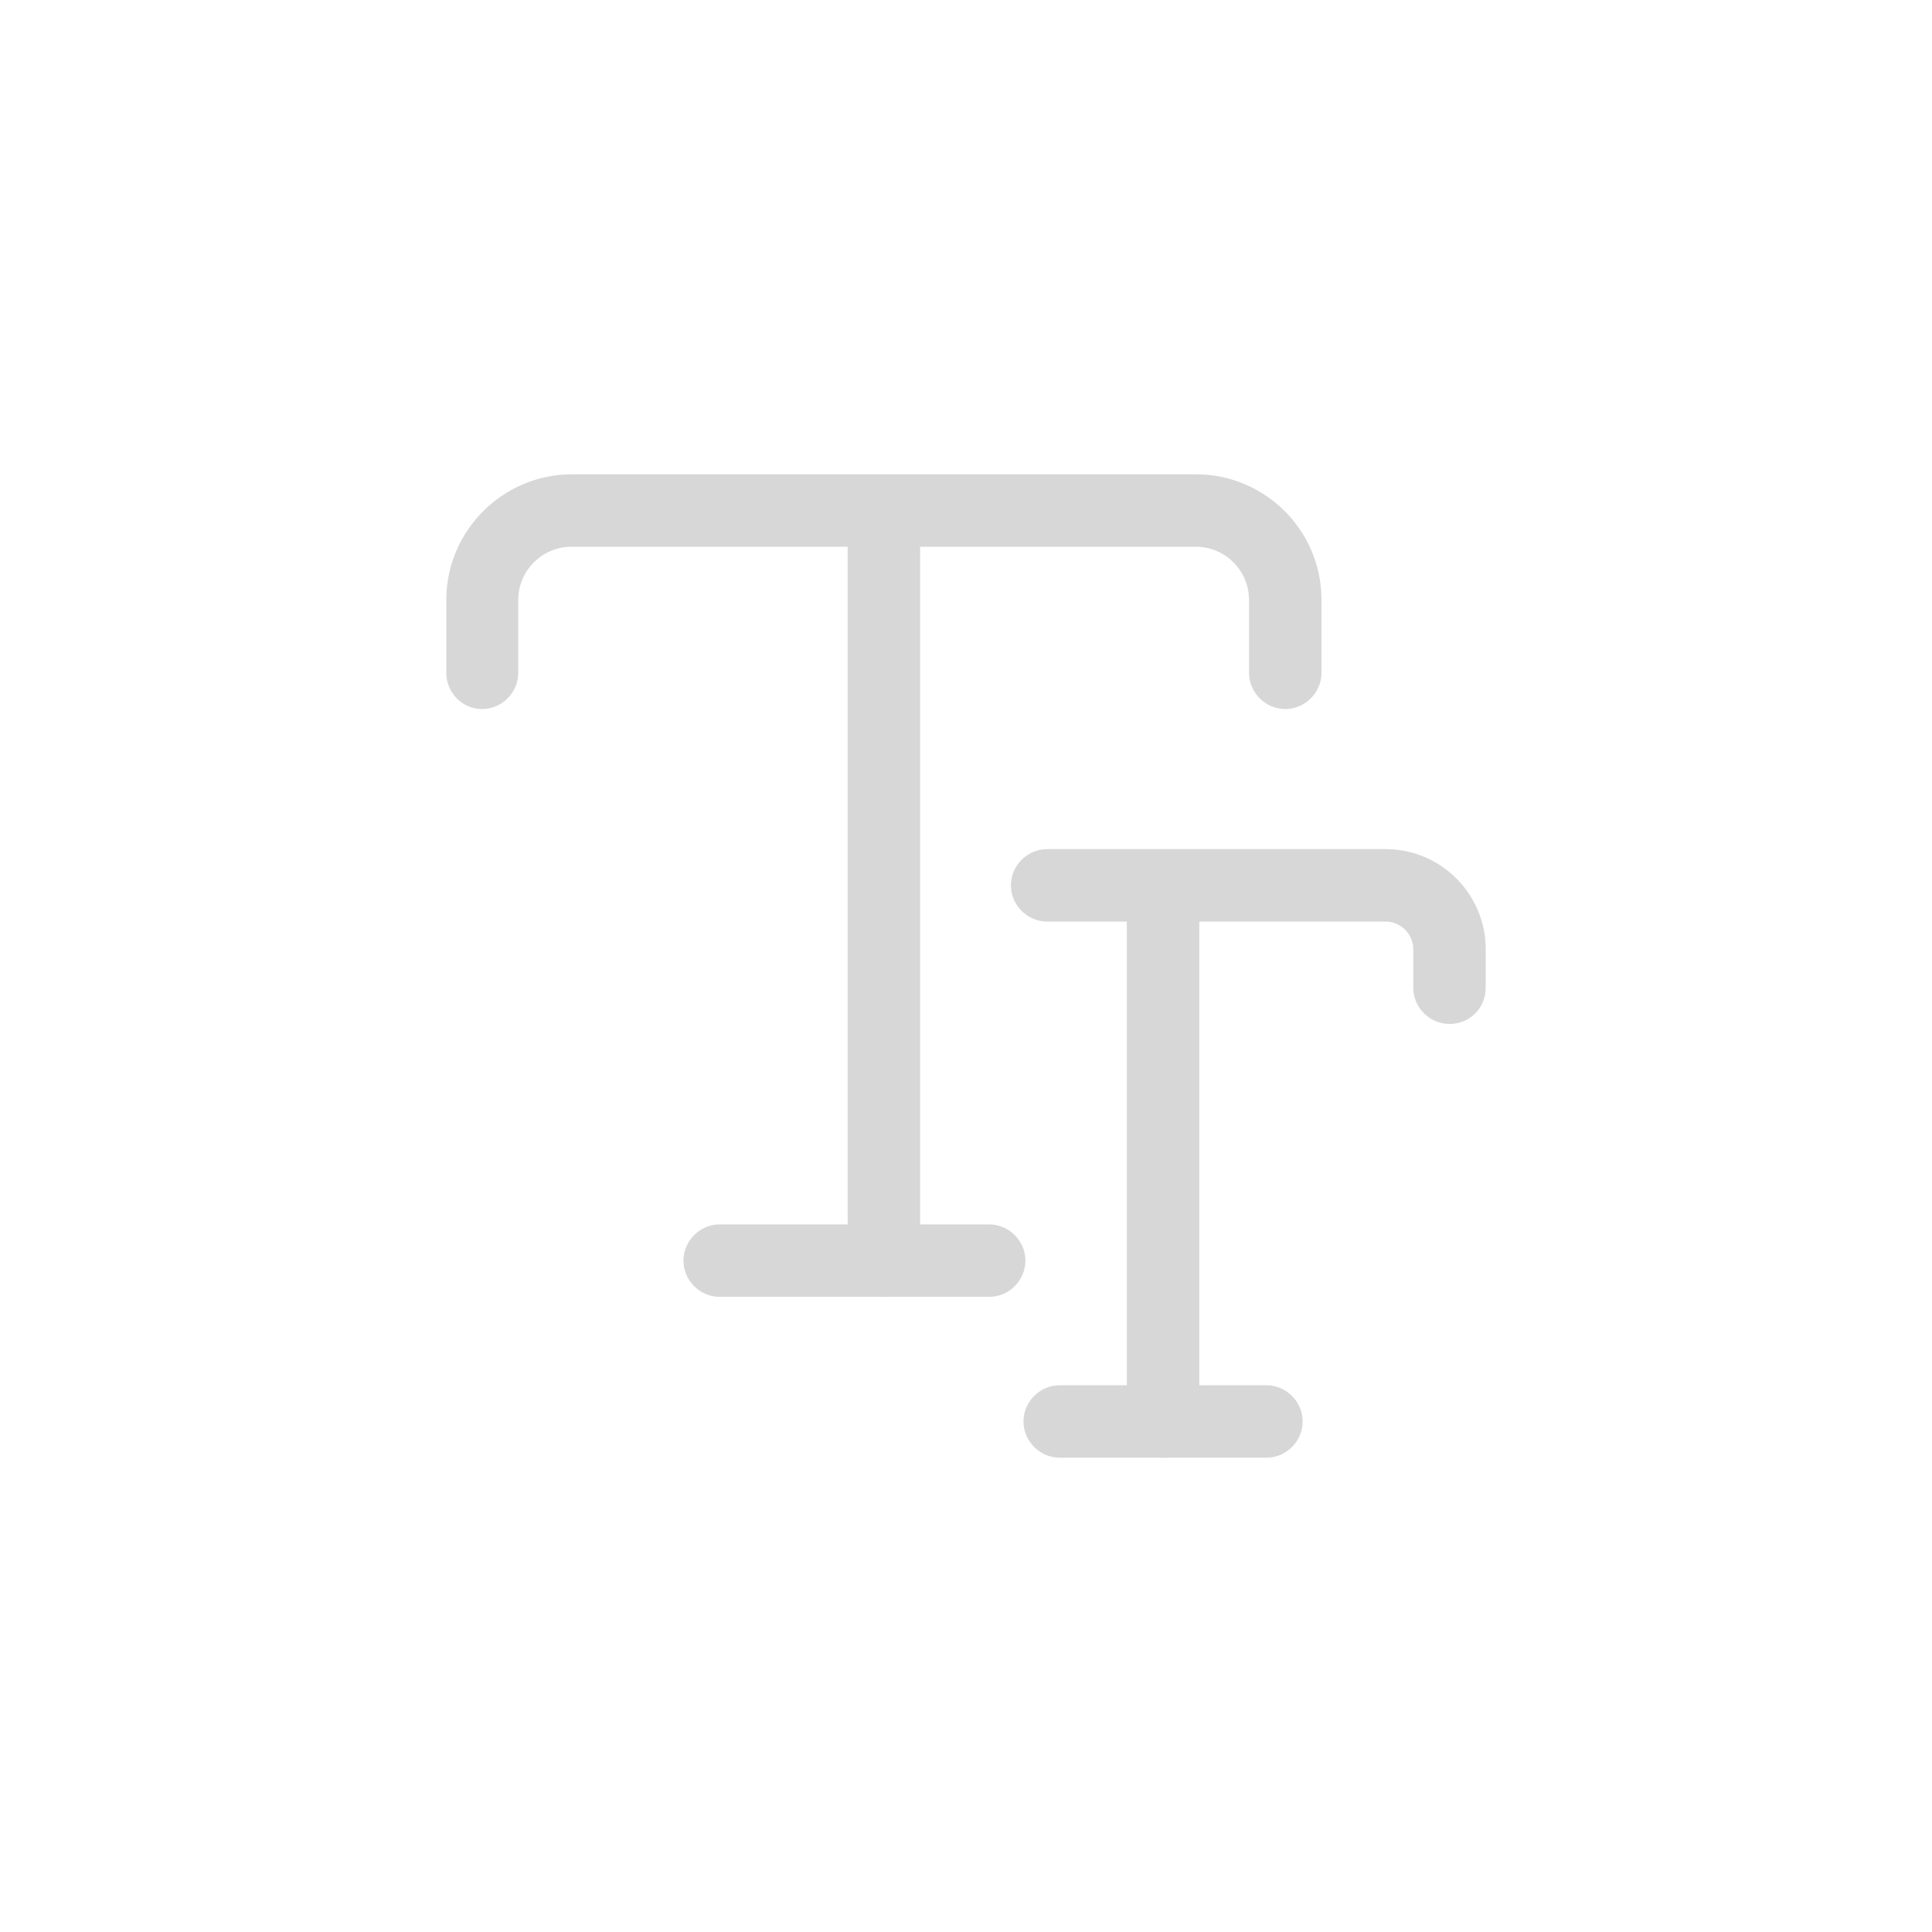
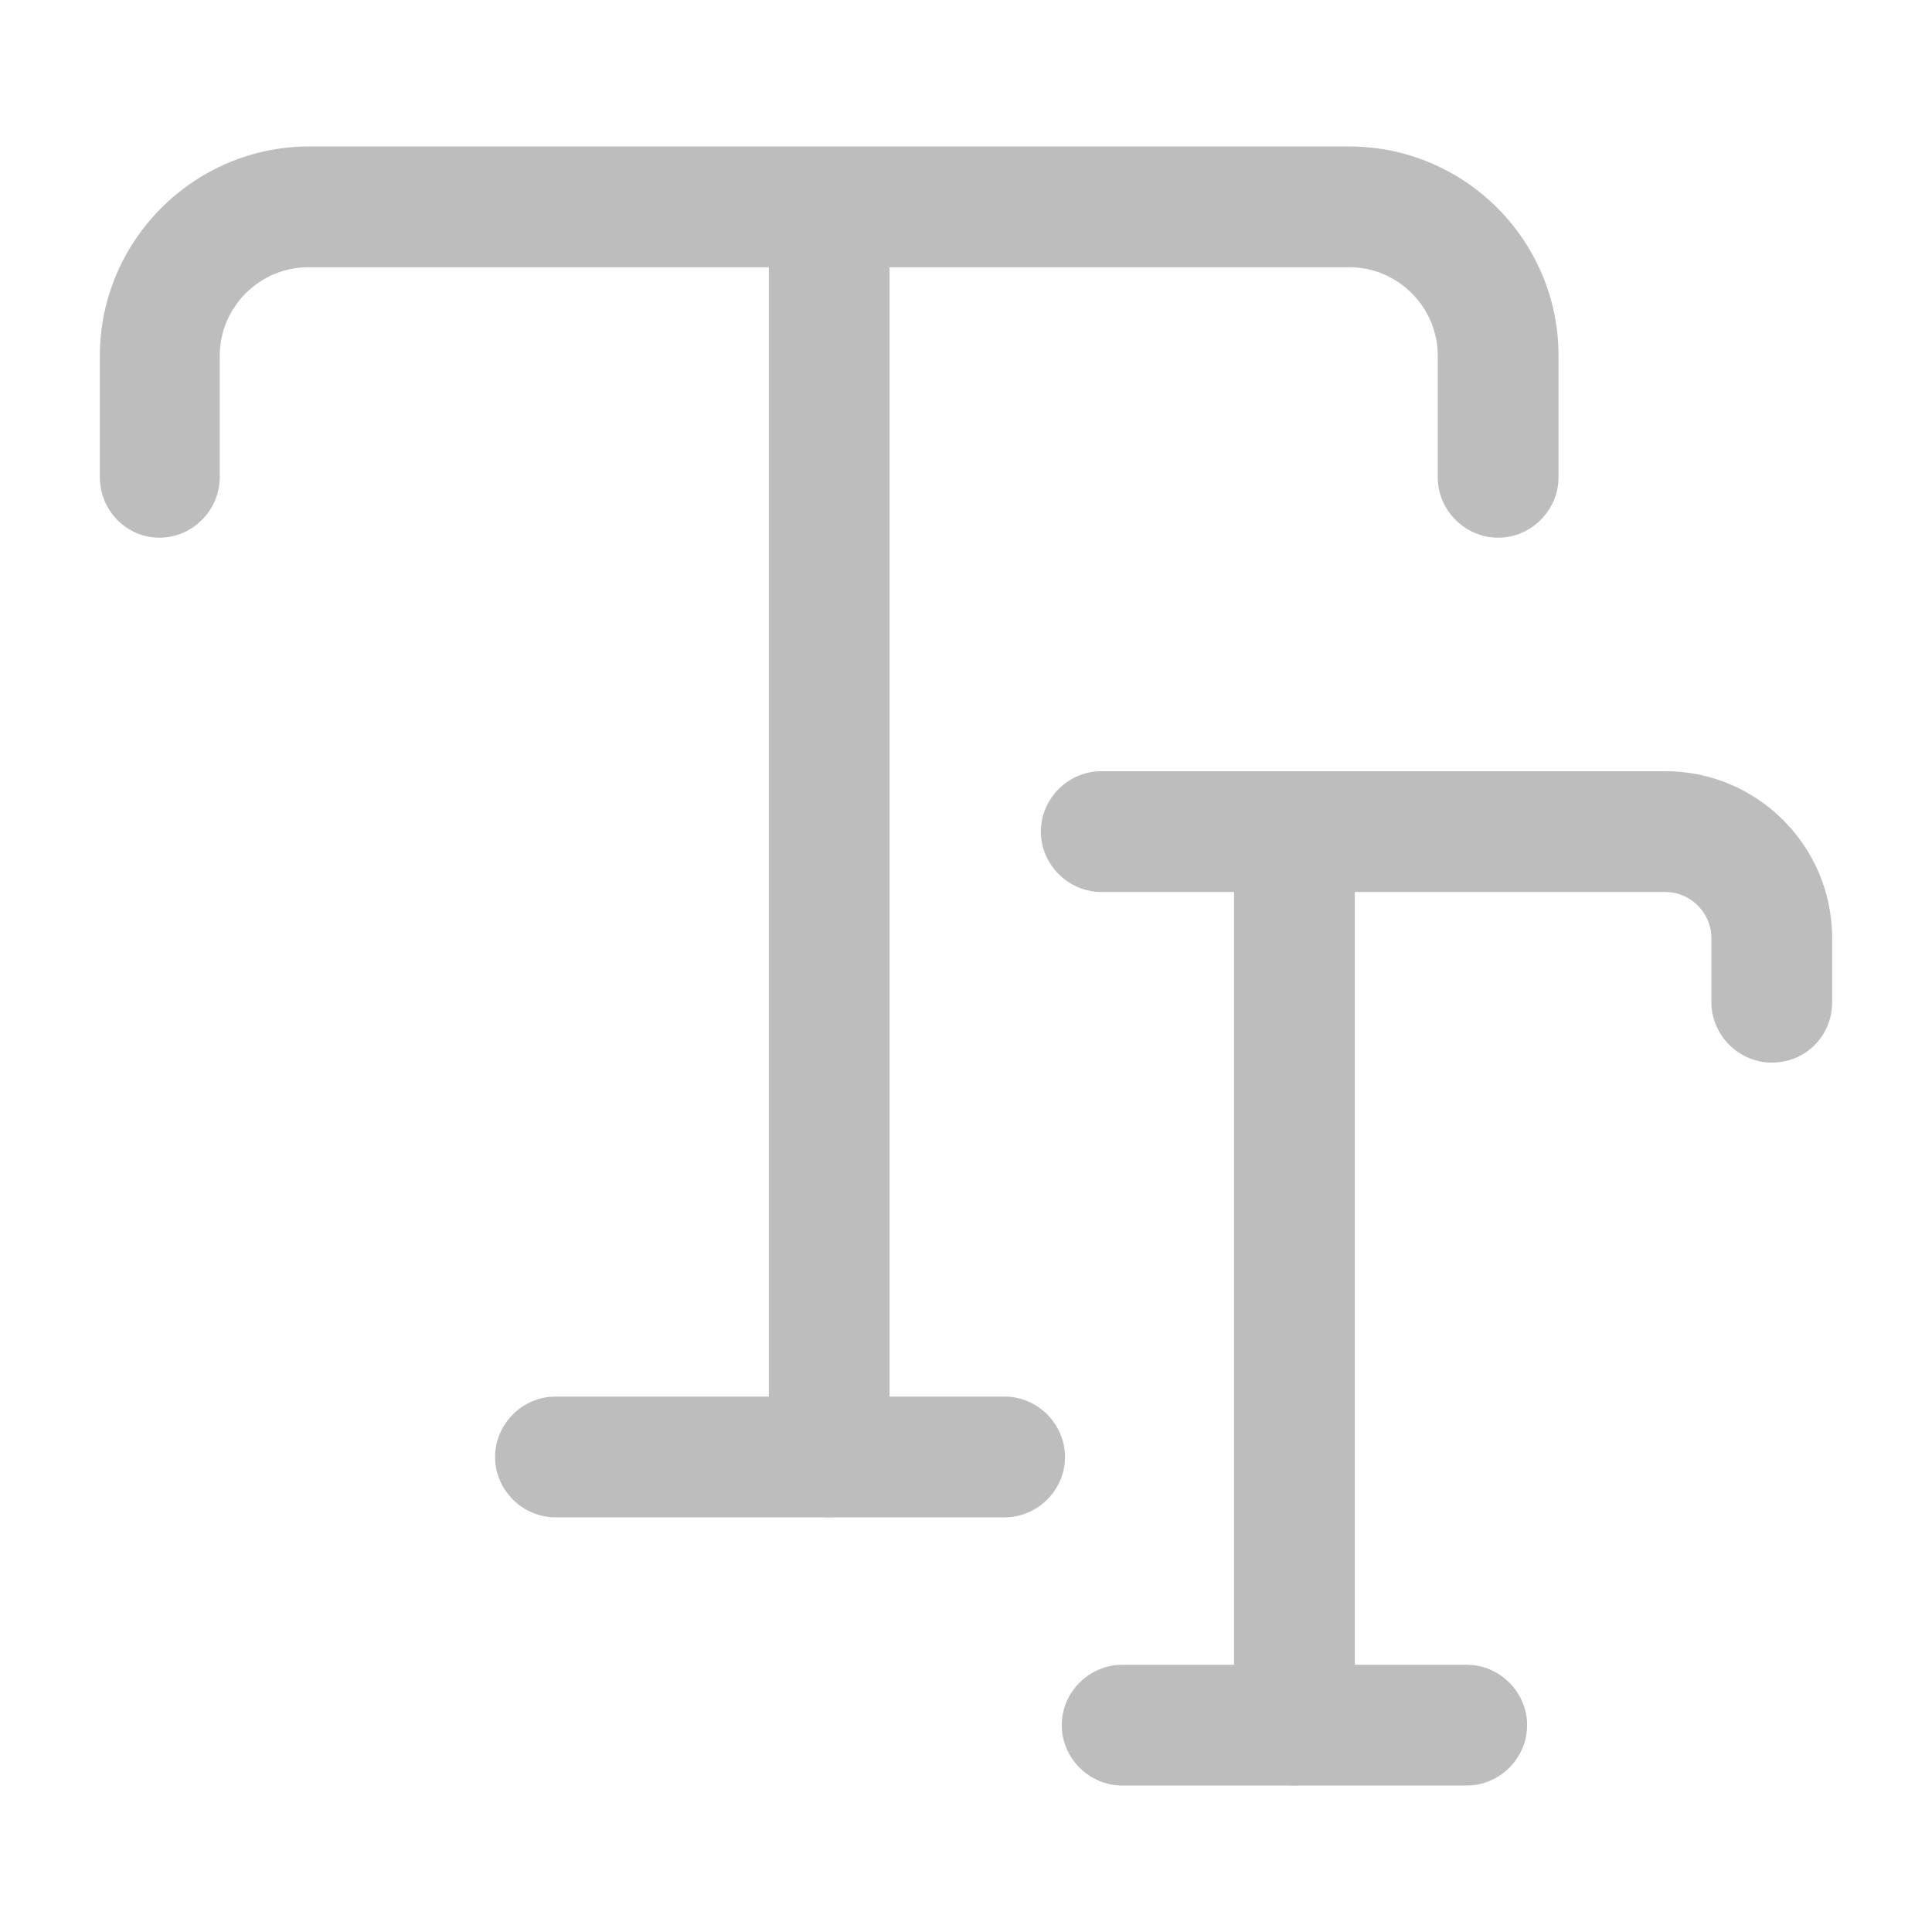
- <svg xmlns="http://www.w3.org/2000/svg" width="64" height="64" viewBox="0 0 64 64" fill="none">
-   <path d="M42.576 23.488C41.92 23.488 41.376 22.944 41.376 22.288V19.872C41.376 18.912 40.592 18.112 39.616 18.112H18.928C17.968 18.112 17.168 18.896 17.168 19.872V22.288C17.168 22.944 16.624 23.488 15.968 23.488C15.312 23.488 14.784 22.944 14.784 22.288V19.872C14.784 17.584 16.656 15.712 18.944 15.712H39.616C41.904 15.712 43.776 17.568 43.776 19.872V22.288C43.776 22.944 43.232 23.488 42.576 23.488Z" fill="#D7D7D7" />
-   <path d="M29.28 42.96C28.624 42.96 28.08 42.416 28.08 41.76V18.112C28.08 17.456 28.624 16.912 29.28 16.912C29.936 16.912 30.48 17.456 30.48 18.112V41.76C30.48 42.432 29.936 42.96 29.28 42.96Z" fill="#D7D7D7" />
-   <path d="M32.768 42.96H23.84C23.184 42.96 22.64 42.416 22.64 41.76C22.64 41.104 23.184 40.56 23.84 40.56H32.768C33.424 40.56 33.968 41.104 33.968 41.76C33.968 42.416 33.424 42.96 32.768 42.96Z" fill="#D7D7D7" />
-   <path d="M48.016 33.92C47.36 33.92 46.816 33.376 46.816 32.72V31.44C46.816 30.944 46.4 30.528 45.904 30.528H34.688C34.032 30.528 33.488 29.984 33.488 29.328C33.488 28.672 34.032 28.128 34.688 28.128H45.904C47.728 28.128 49.216 29.616 49.216 31.44V32.72C49.216 33.392 48.688 33.92 48.016 33.92Z" fill="#D7D7D7" />
-   <path d="M38.528 48.288C37.872 48.288 37.328 47.744 37.328 47.088V30.192C37.328 29.536 37.872 28.992 38.528 28.992C39.184 28.992 39.728 29.536 39.728 30.192V47.088C39.728 47.744 39.184 48.288 38.528 48.288Z" fill="#D7D7D7" />
-   <path d="M41.952 48.288H35.104C34.448 48.288 33.904 47.744 33.904 47.088C33.904 46.432 34.448 45.888 35.104 45.888H41.952C42.608 45.888 43.152 46.432 43.152 47.088C43.152 47.744 42.608 48.288 41.952 48.288Z" fill="#D7D7D7" />
+ <svg xmlns="http://www.w3.org/2000/svg" width="16" height="16" viewBox="0 0 16 16" fill="none">
+   <path d="M12.407 4.453C12.133 4.453 11.907 4.226 11.907 3.953V2.946C11.907 2.546 11.58 2.213 11.173 2.213H2.553C2.153 2.213 1.82 2.54 1.82 2.946V3.953C1.82 4.226 1.593 4.453 1.32 4.453C1.047 4.453 0.827 4.226 0.827 3.953V2.946C0.827 1.993 1.607 1.213 2.56 1.213H11.173C12.127 1.213 12.907 1.986 12.907 2.946V3.953C12.907 4.226 12.68 4.453 12.407 4.453Z" fill="#BDBDBD" />
+   <path d="M6.867 12.566C6.593 12.566 6.367 12.34 6.367 12.066V2.213C6.367 1.94 6.593 1.713 6.867 1.713C7.14 1.713 7.367 1.94 7.367 2.213V12.066C7.367 12.346 7.14 12.566 6.867 12.566Z" fill="#BDBDBD" />
+   <path d="M8.32 12.566H4.6C4.327 12.566 4.1 12.34 4.1 12.066C4.1 11.793 4.327 11.566 4.6 11.566H8.32C8.593 11.566 8.82 11.793 8.82 12.066C8.82 12.34 8.593 12.566 8.32 12.566Z" fill="#BDBDBD" />
+   <path d="M14.673 8.8C14.4 8.8 14.173 8.573 14.173 8.3V7.767C14.173 7.56 14 7.387 13.793 7.387H9.12C8.847 7.387 8.62 7.16 8.62 6.887C8.62 6.613 8.847 6.387 9.12 6.387H13.793C14.553 6.387 15.173 7.007 15.173 7.767V8.3C15.173 8.58 14.953 8.8 14.673 8.8Z" fill="#BDBDBD" />
+   <path d="M10.72 14.787C10.447 14.787 10.22 14.56 10.22 14.287V7.247C10.22 6.974 10.447 6.747 10.72 6.747C10.993 6.747 11.22 6.974 11.22 7.247V14.287C11.22 14.56 10.993 14.787 10.72 14.787Z" fill="#BDBDBD" />
+   <path d="M12.147 14.787H9.293C9.02 14.787 8.793 14.56 8.793 14.287C8.793 14.014 9.02 13.787 9.293 13.787H12.147C12.42 13.787 12.647 14.014 12.647 14.287C12.647 14.56 12.42 14.787 12.147 14.787Z" fill="#BDBDBD" />
</svg>
